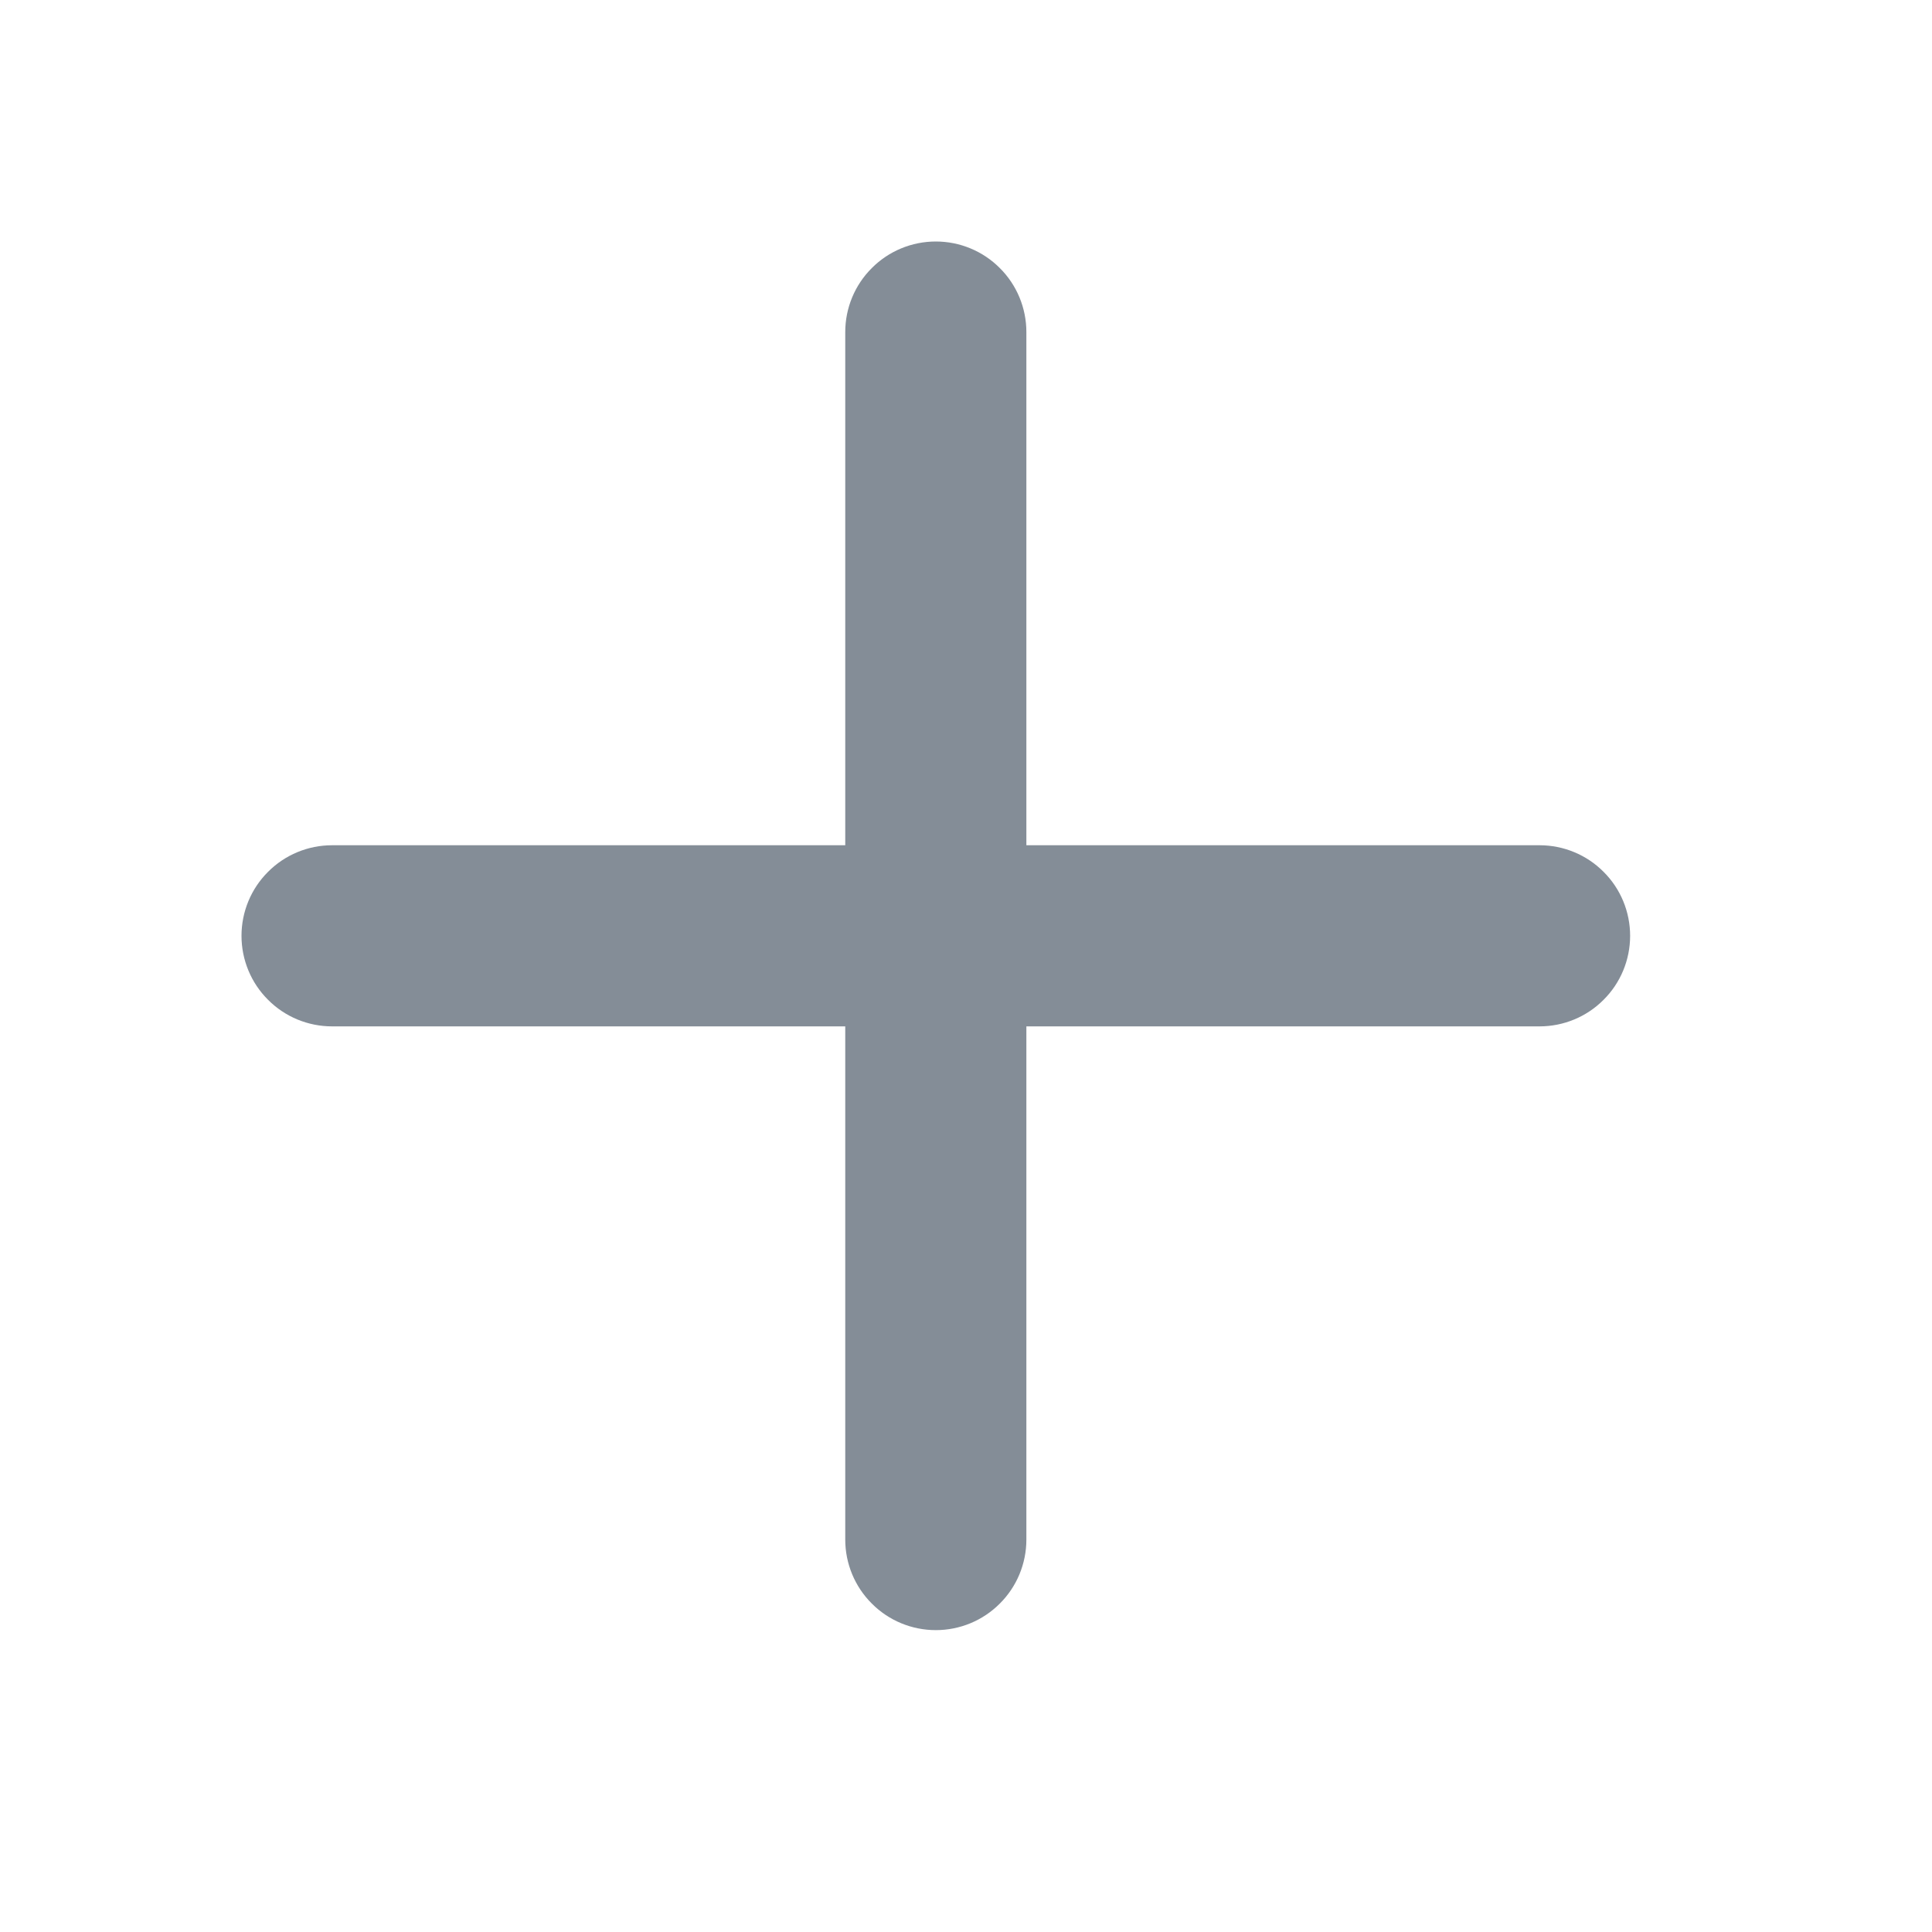
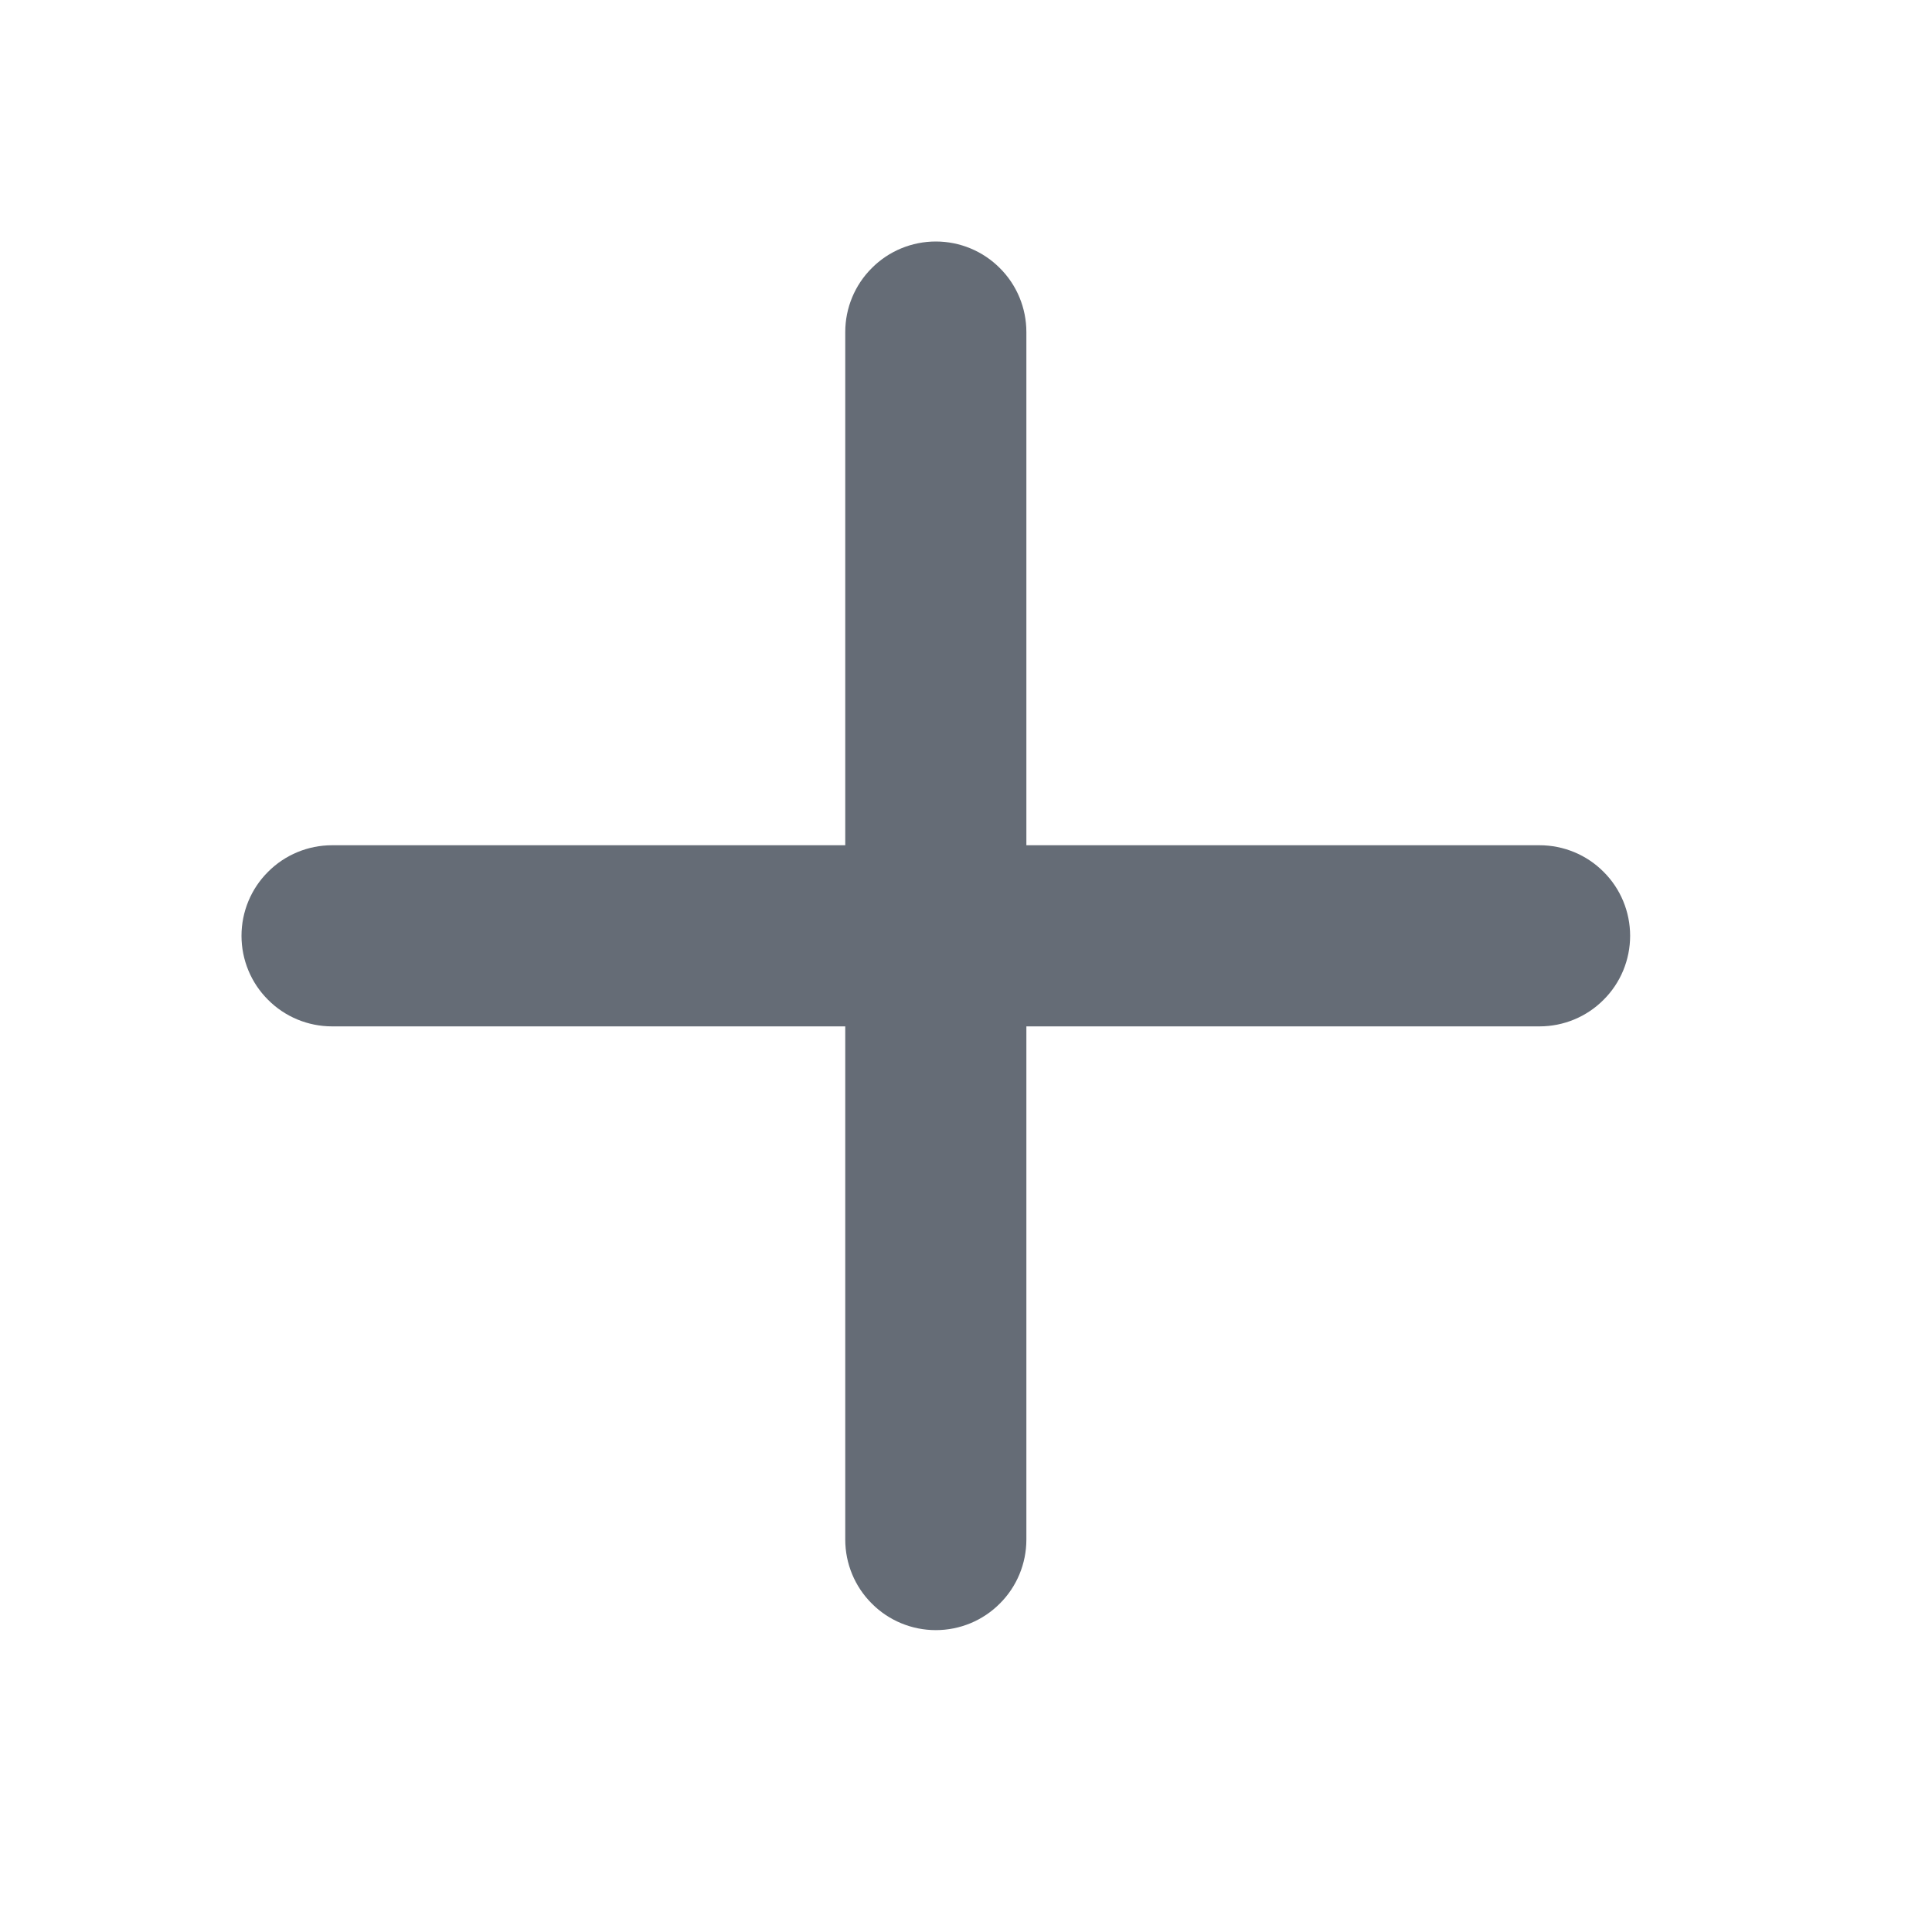
<svg xmlns="http://www.w3.org/2000/svg" width="16" height="16" viewBox="0 0 16 16" fill="none">
-   <path d="M7.75 2C7.949 2 8.14 2.079 8.28 2.22C8.421 2.36 8.5 2.551 8.5 2.75V7H12.75C12.949 7 13.14 7.079 13.28 7.22C13.421 7.36 13.5 7.551 13.5 7.75C13.5 7.949 13.421 8.14 13.28 8.28C13.14 8.421 12.949 8.5 12.75 8.5H8.5V12.75C8.5 12.949 8.421 13.14 8.28 13.28C8.14 13.421 7.949 13.5 7.75 13.5C7.551 13.5 7.36 13.421 7.22 13.28C7.079 13.14 7 12.949 7 12.75V8.5H2.75C2.551 8.5 2.36 8.421 2.22 8.28C2.079 8.14 2 7.949 2 7.75C2 7.551 2.079 7.36 2.22 7.22C2.36 7.079 2.551 7 2.75 7H7V2.75C7 2.551 7.079 2.36 7.22 2.22C7.36 2.079 7.551 2 7.75 2Z" fill="#848D97" />
+   <path d="M7.75 2C7.949 2 8.14 2.079 8.28 2.22C8.421 2.36 8.5 2.551 8.5 2.75V7H12.75C12.949 7 13.14 7.079 13.28 7.22C13.421 7.36 13.5 7.551 13.5 7.75C13.5 7.949 13.421 8.14 13.28 8.28C13.14 8.421 12.949 8.5 12.75 8.5H8.5V12.75C8.5 12.949 8.421 13.14 8.28 13.28C8.14 13.421 7.949 13.5 7.75 13.5C7.551 13.5 7.36 13.421 7.22 13.28C7.079 13.14 7 12.949 7 12.75V8.5H2.75C2.551 8.5 2.36 8.421 2.22 8.28C2.079 8.14 2 7.949 2 7.75C2 7.551 2.079 7.36 2.22 7.22C2.36 7.079 2.551 7 2.75 7H7V2.75C7 2.551 7.079 2.36 7.22 2.22C7.36 2.079 7.551 2 7.75 2Z" fill="#656C76" />
</svg>
